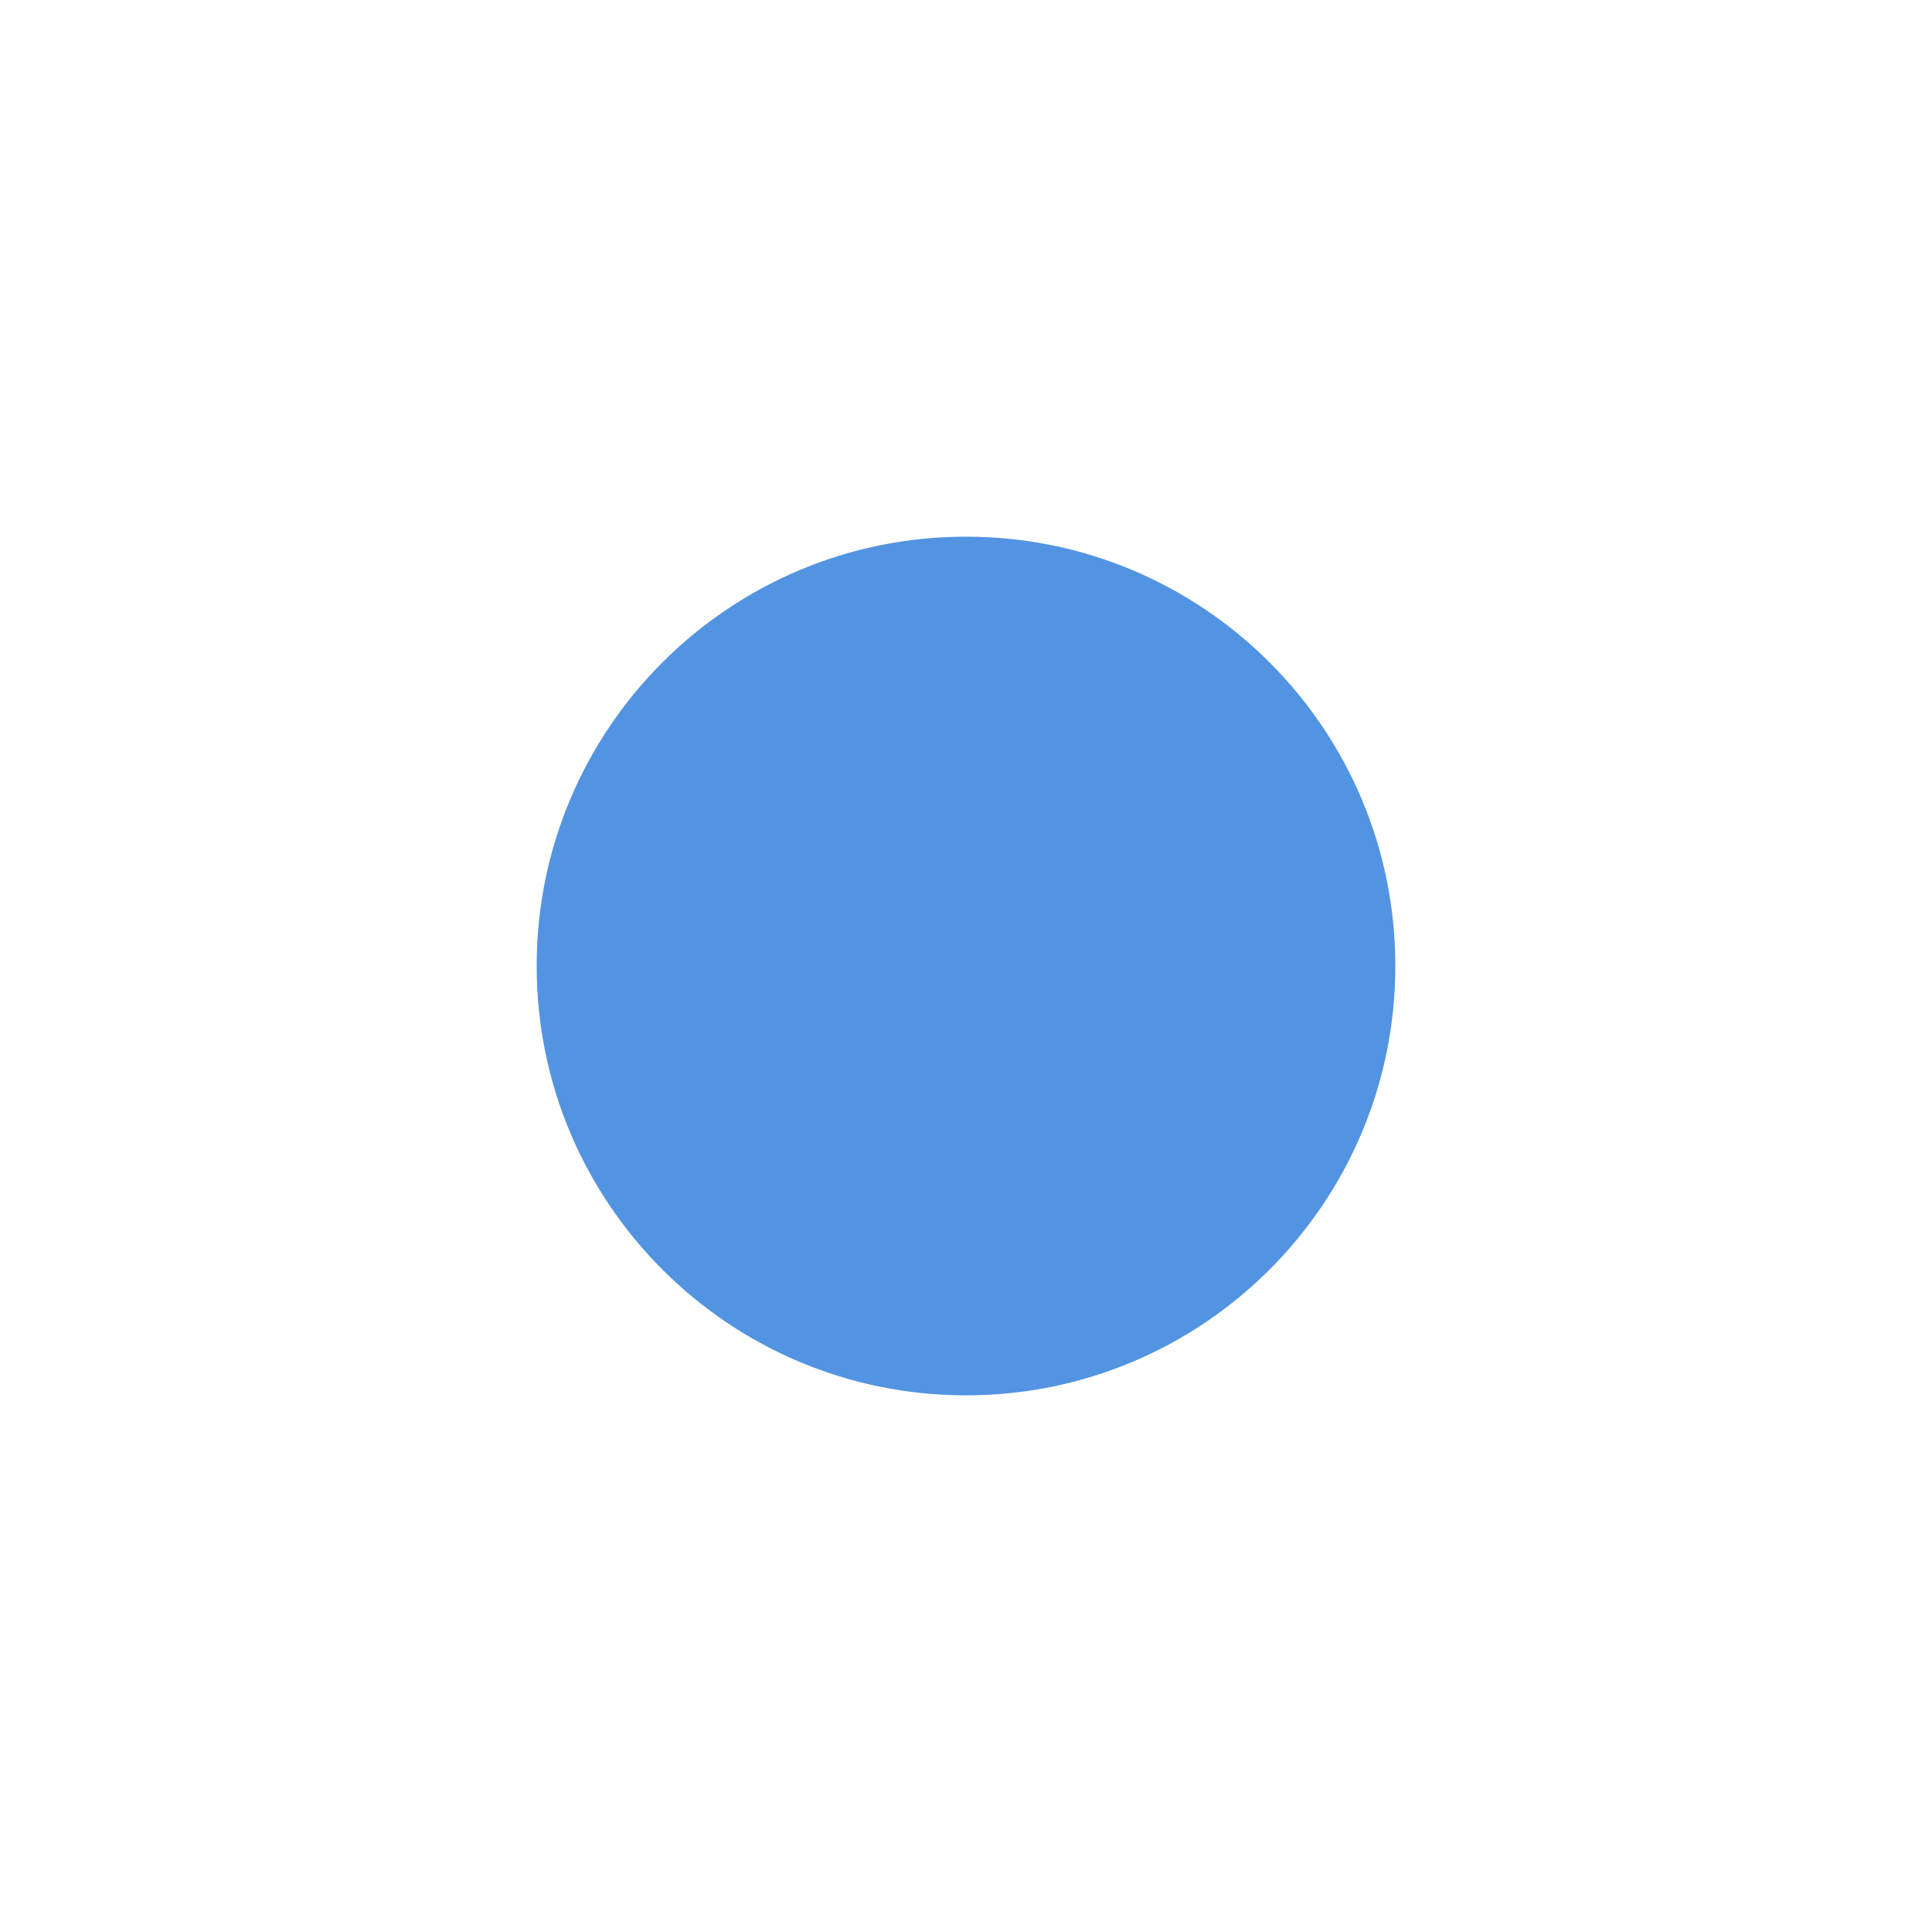
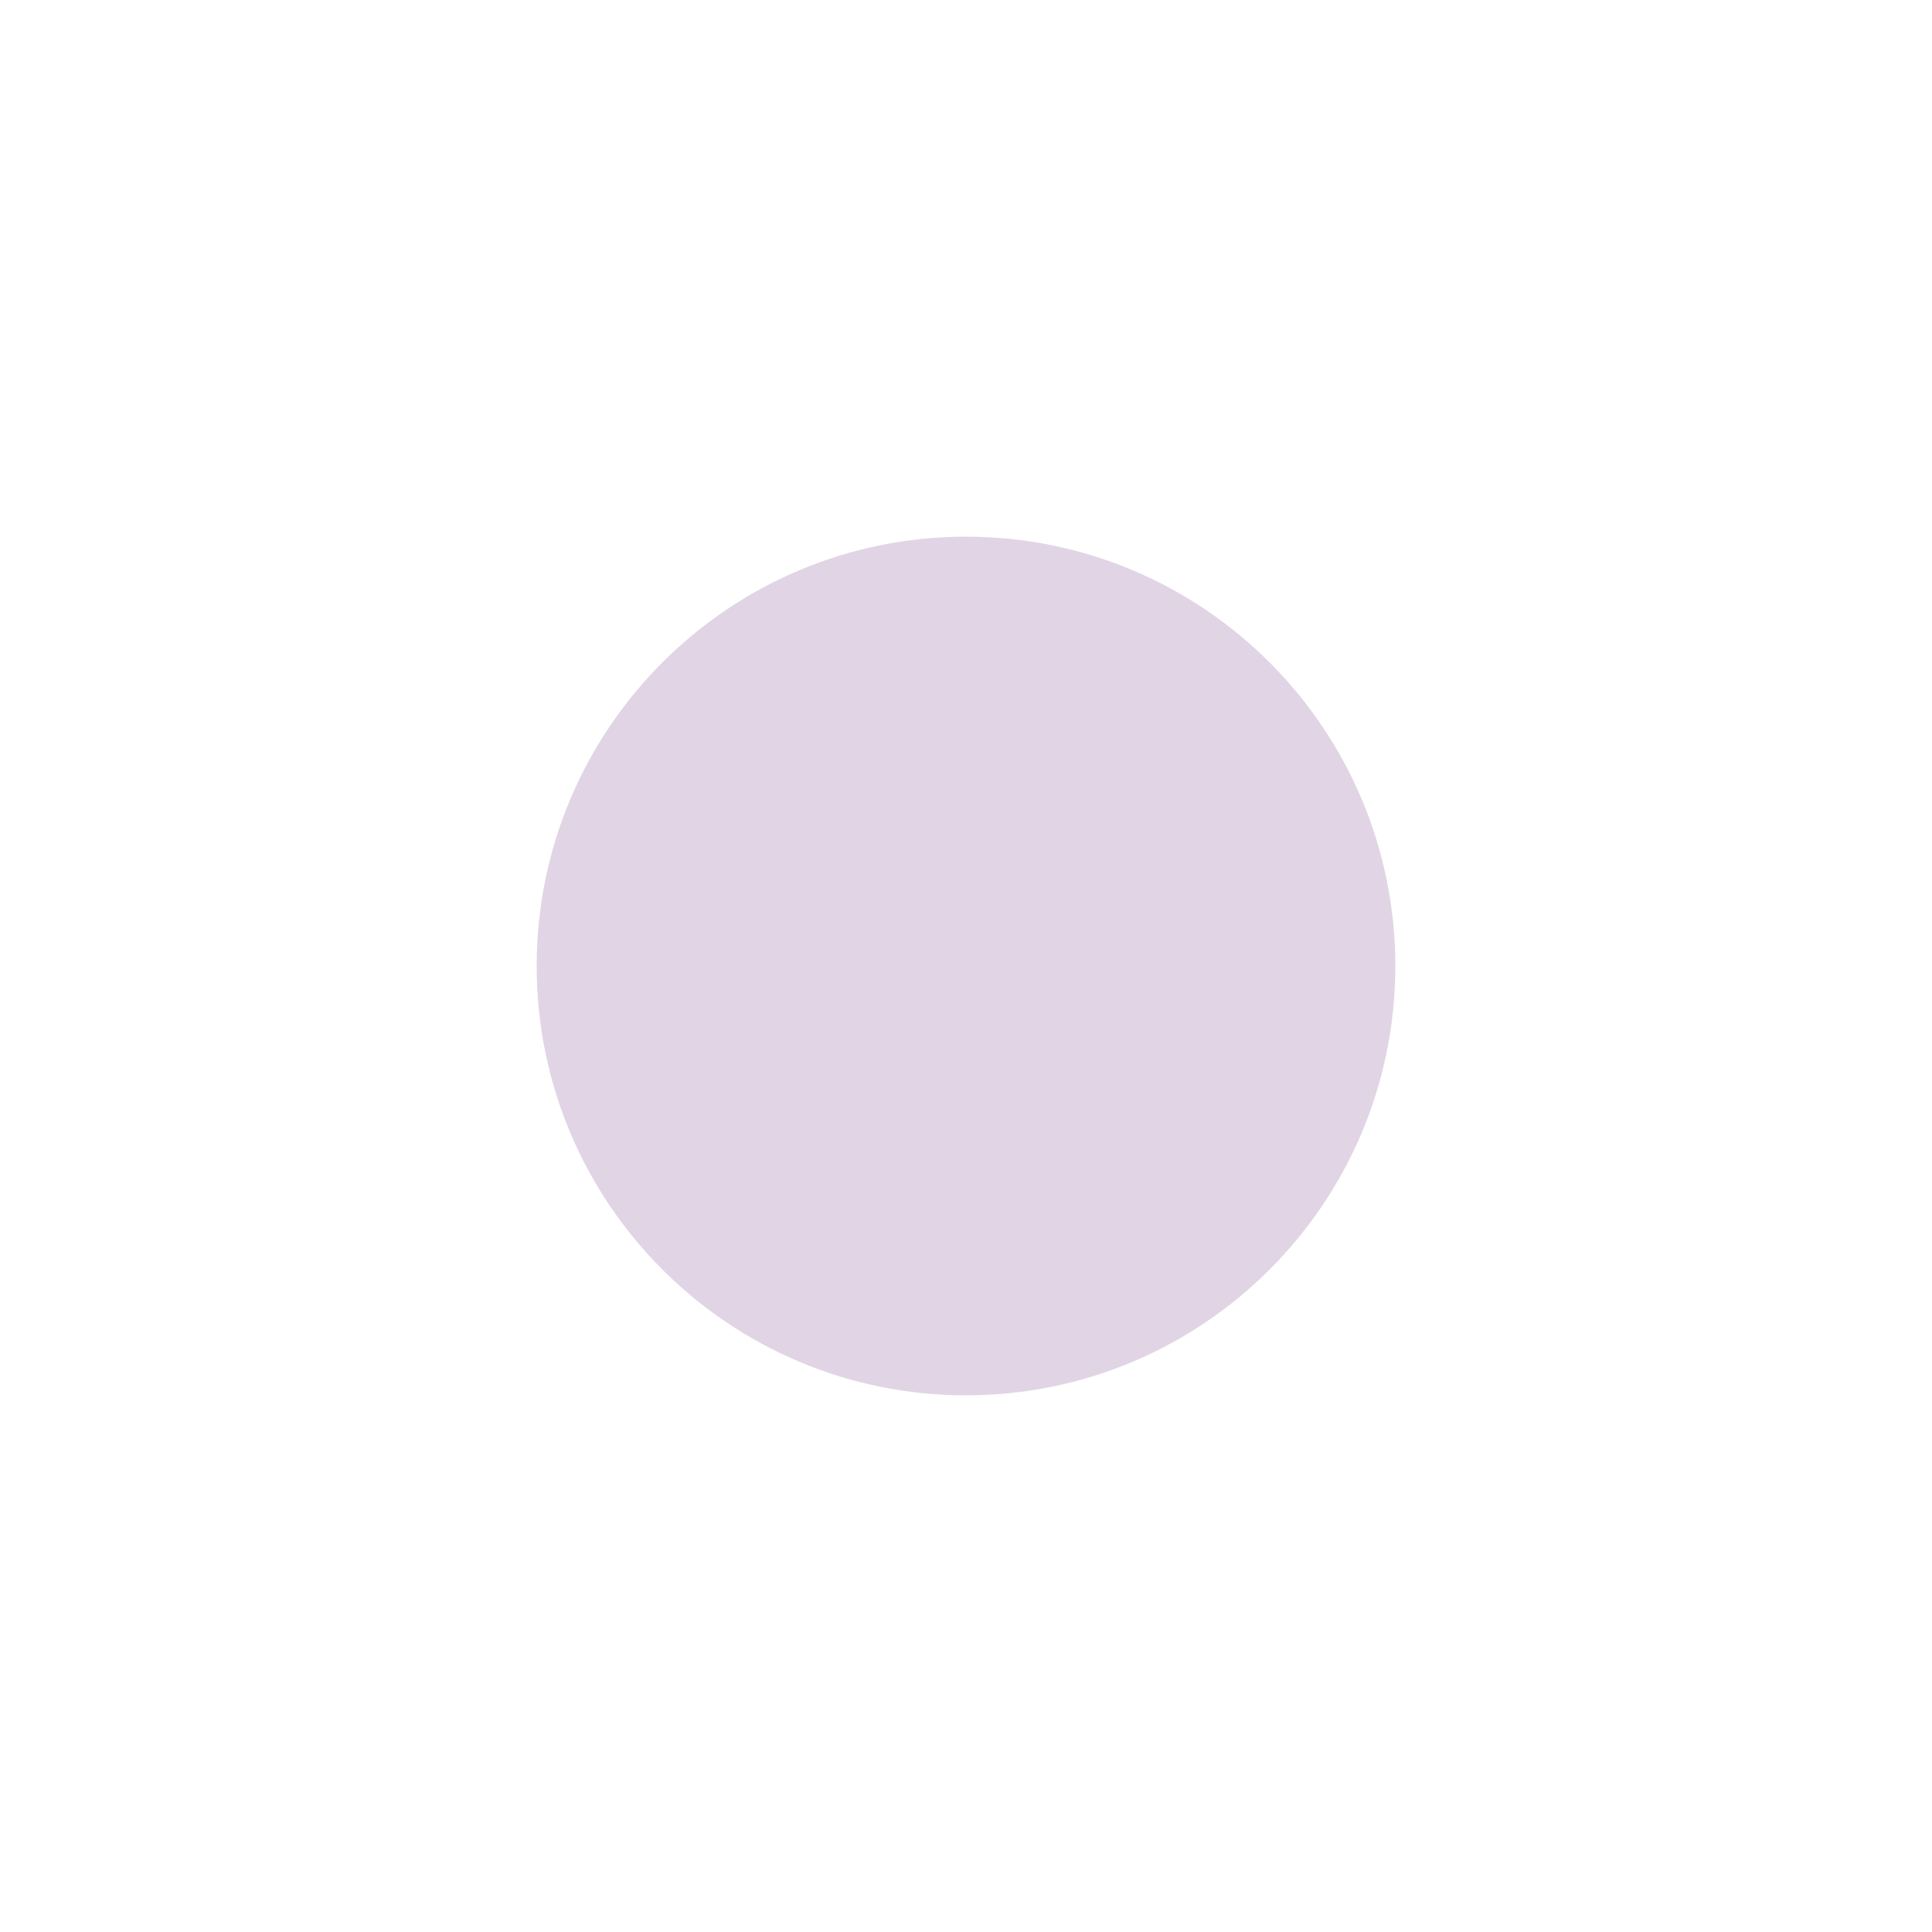
<svg xmlns="http://www.w3.org/2000/svg" width="18" height="18" id="svg5266" version="1.1">
  <defs id="defs5268" />
  <g id="layer1" transform="translate(0,2)">
-     <circle style="opacity:1;fill:#5294e2;fill-opacity:1;stroke:none;stroke-opacity:0.706" id="path4136" cx="9" cy="7" r="4" />
+     <circle style="opacity:1;fill:#E1D5E5;fill-opacity:1;stroke:none;stroke-opacity:0.706" id="path4136" cx="9" cy="7" r="4" />
  </g>
</svg>
